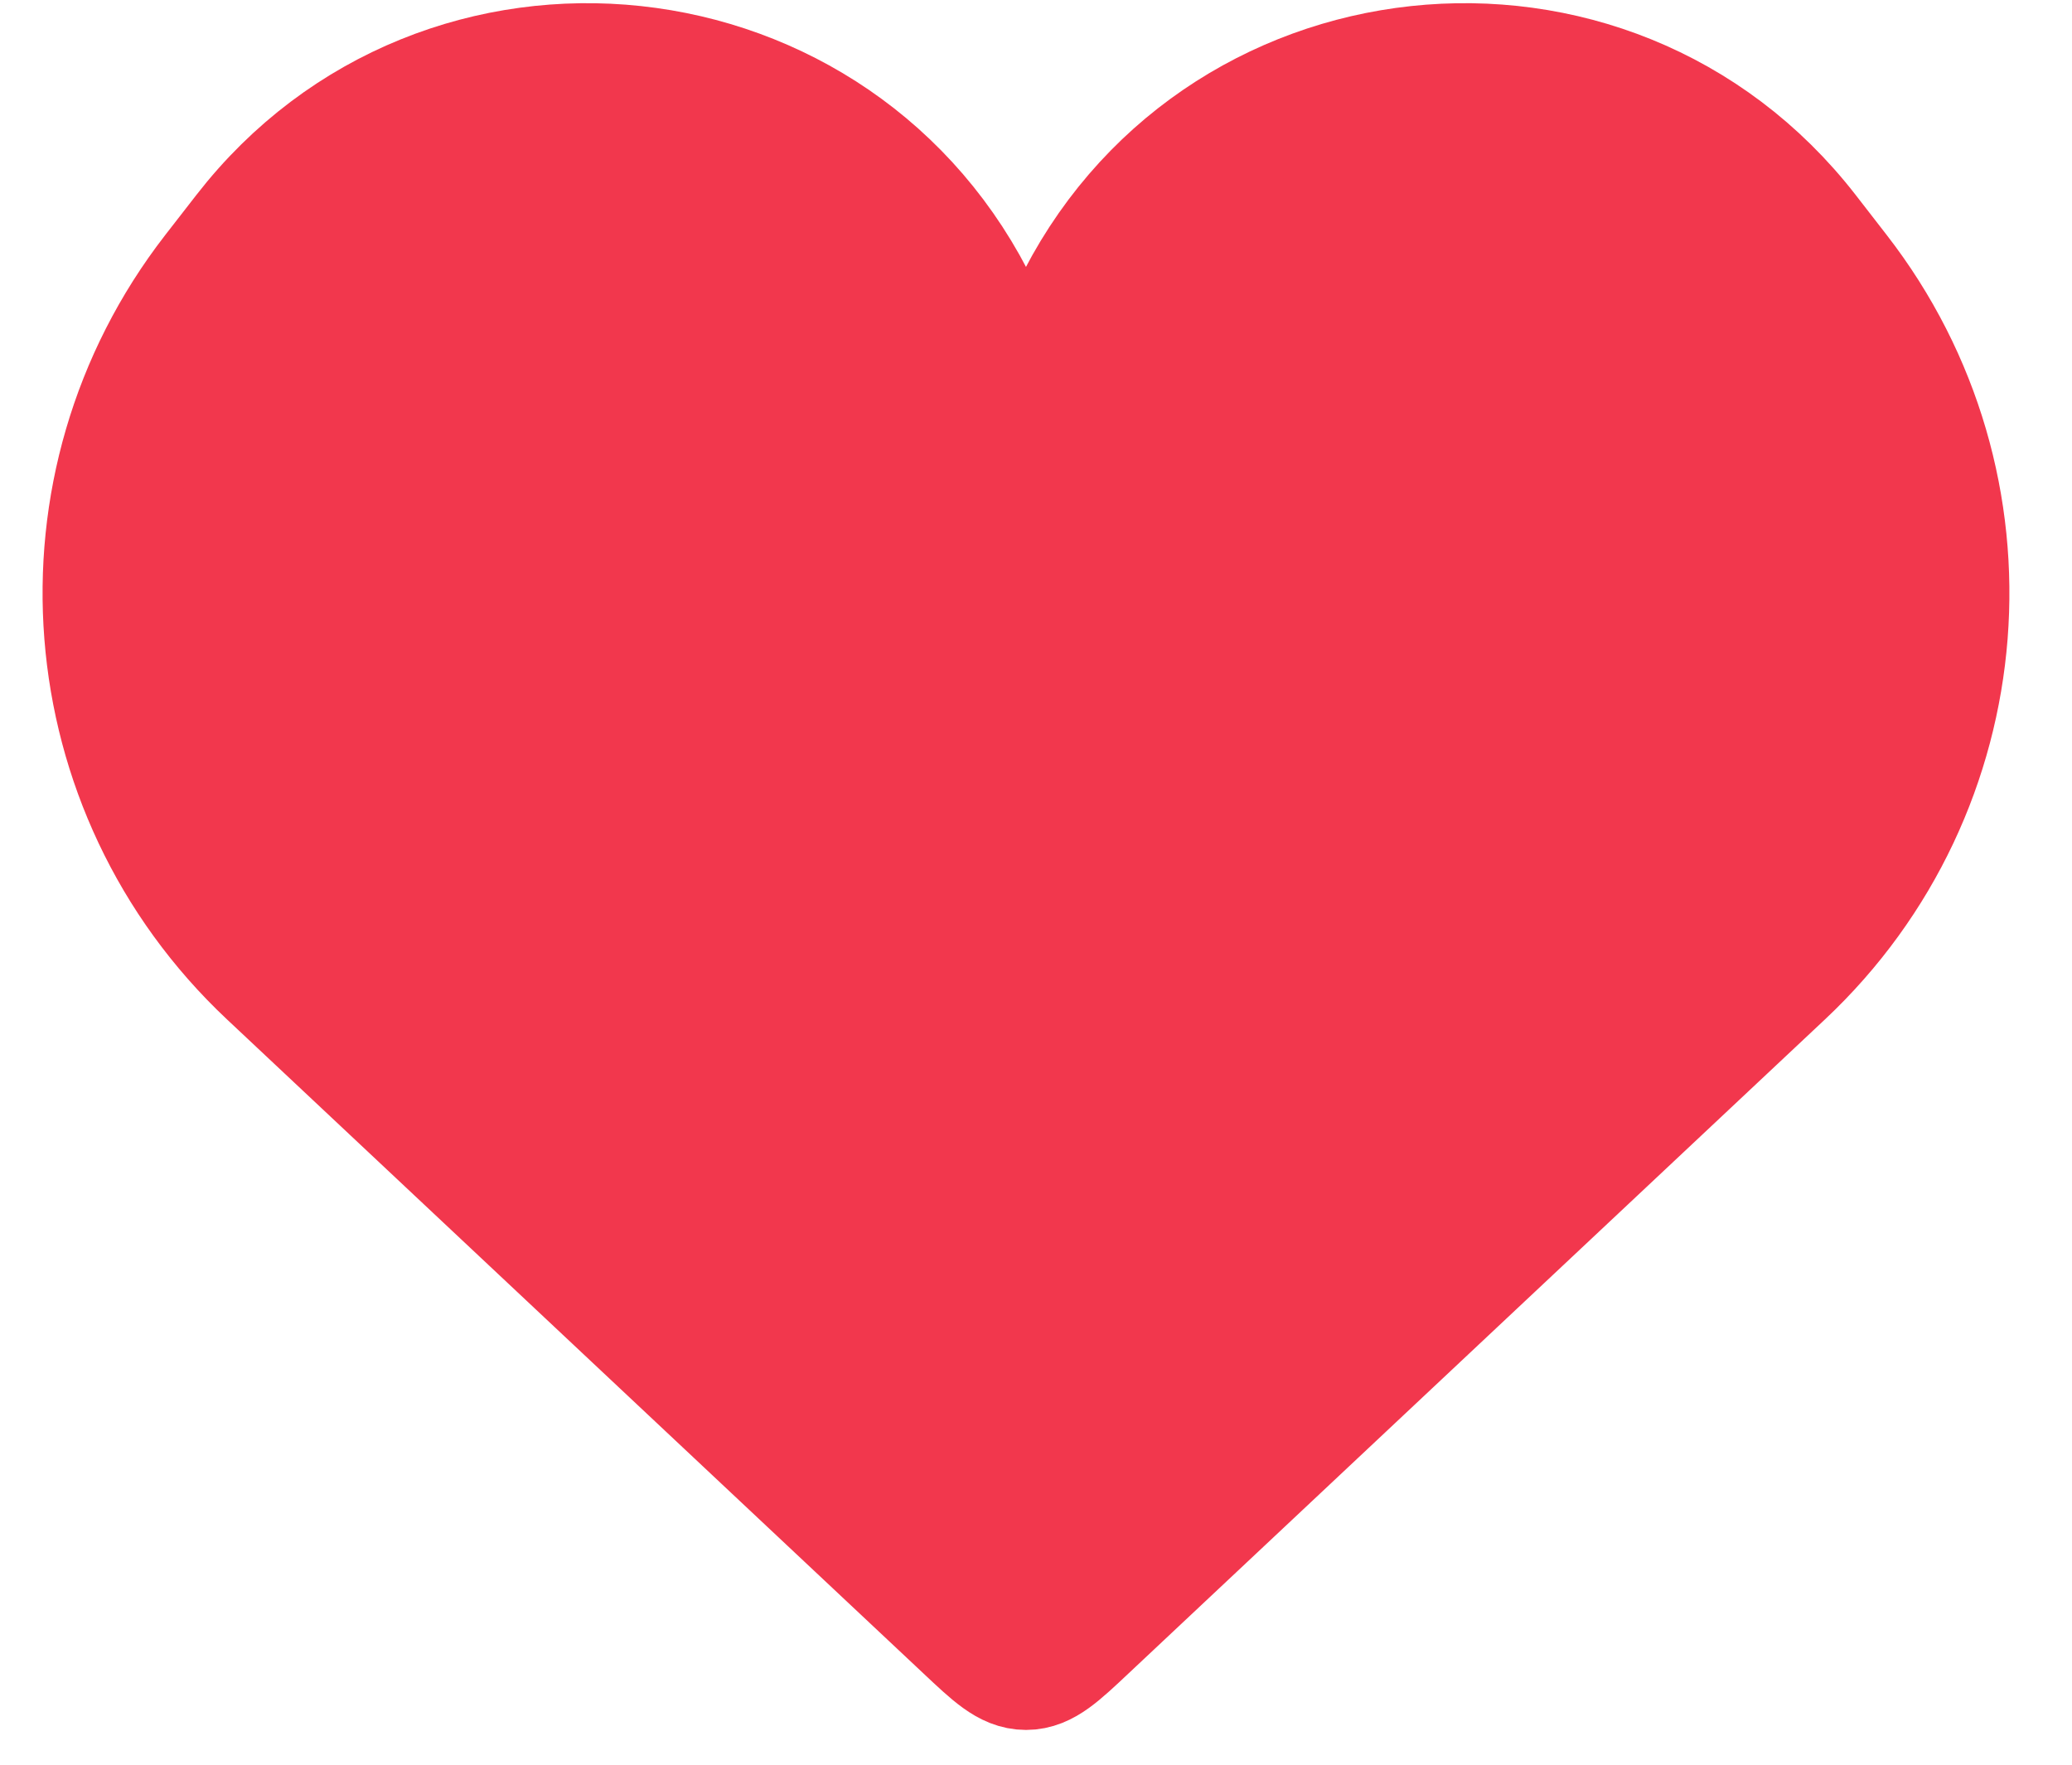
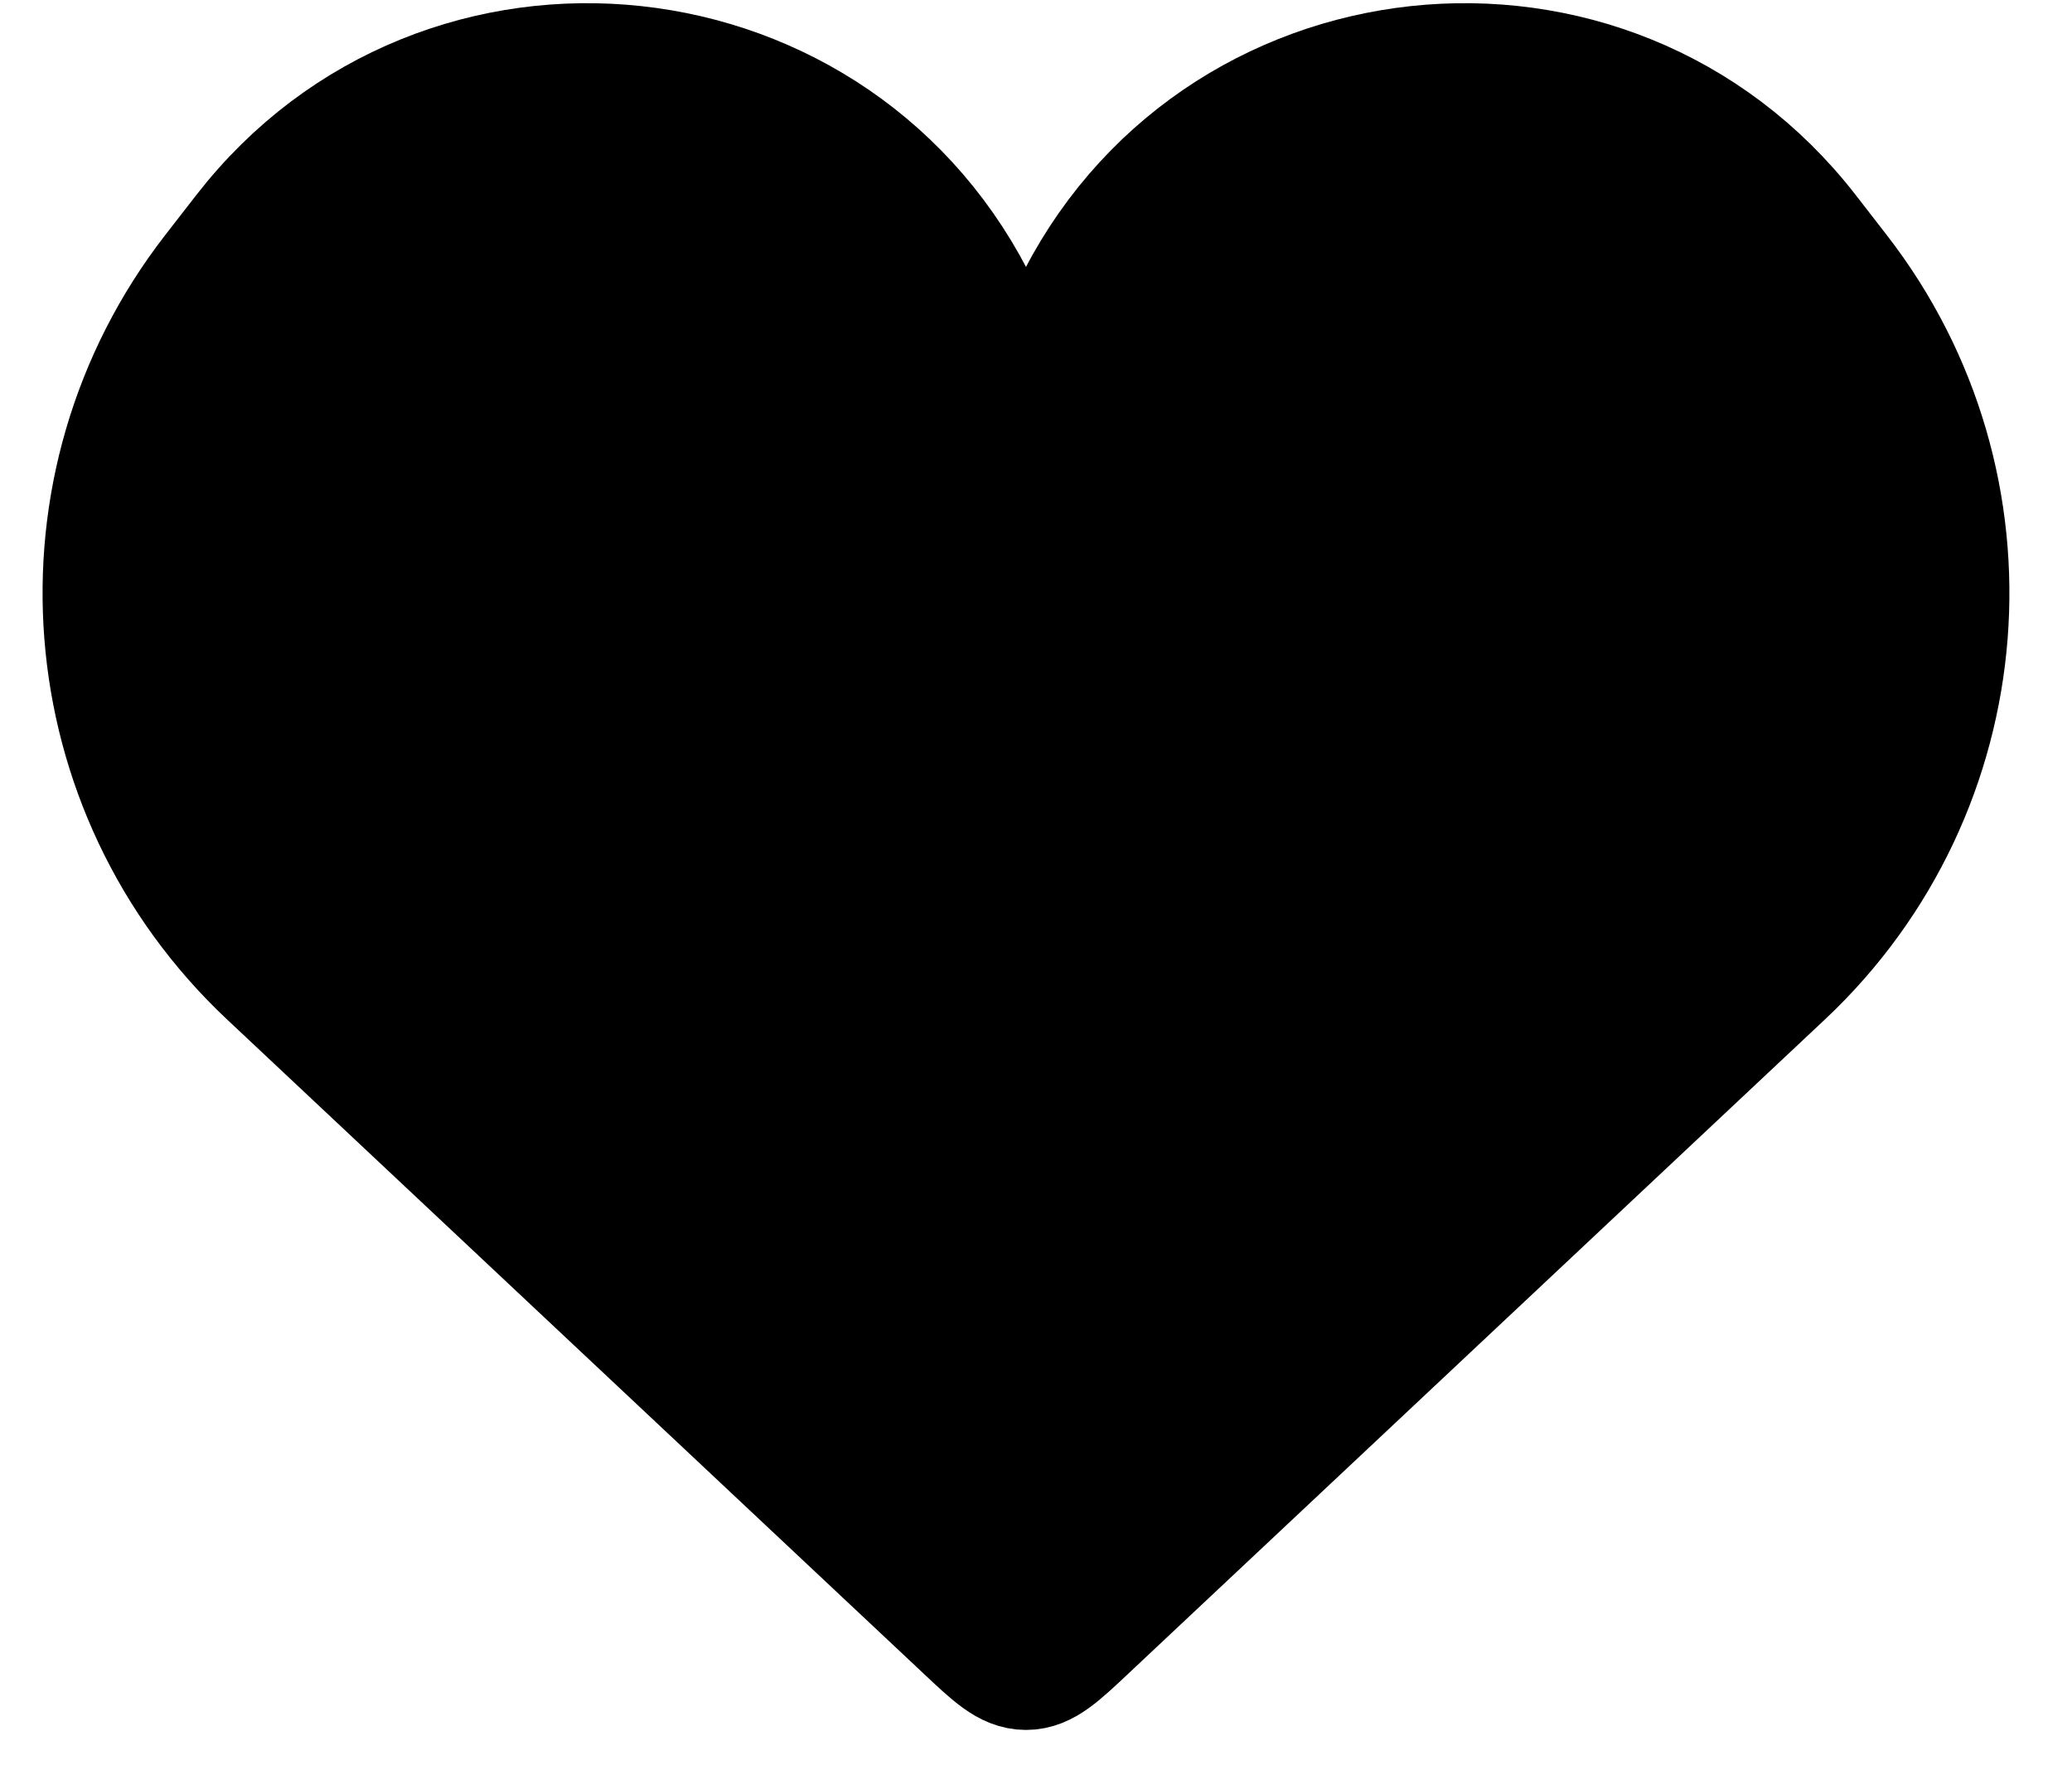
<svg xmlns="http://www.w3.org/2000/svg" viewBox="0 0 27 23" fill="none">
-   <path d="M3.531 12.675L12.605 21.198C12.967 21.539 13.148 21.709 13.37 21.709C13.591 21.709 13.772 21.539 14.134 21.198L23.208 12.675C25.757 10.28 26.067 6.339 23.923 3.576L23.52 3.056C20.955 -0.25 15.806 0.304 14.004 4.081C13.749 4.614 12.99 4.614 12.735 4.081C10.933 0.304 5.785 -0.25 3.22 3.056L2.816 3.576C0.672 6.339 0.982 10.28 3.531 12.675Z" fill="#F2374D" stroke="#F2374D" stroke-width="1.676" />
+   <path d="M3.531 12.675L12.605 21.198C12.967 21.539 13.148 21.709 13.37 21.709C13.591 21.709 13.772 21.539 14.134 21.198L23.208 12.675C25.757 10.28 26.067 6.339 23.923 3.576L23.52 3.056C20.955 -0.25 15.806 0.304 14.004 4.081C13.749 4.614 12.99 4.614 12.735 4.081C10.933 0.304 5.785 -0.25 3.22 3.056L2.816 3.576C0.672 6.339 0.982 10.28 3.531 12.675Z" fill="currentColor" stroke="currentColor" stroke-width="1.676" />
</svg>
